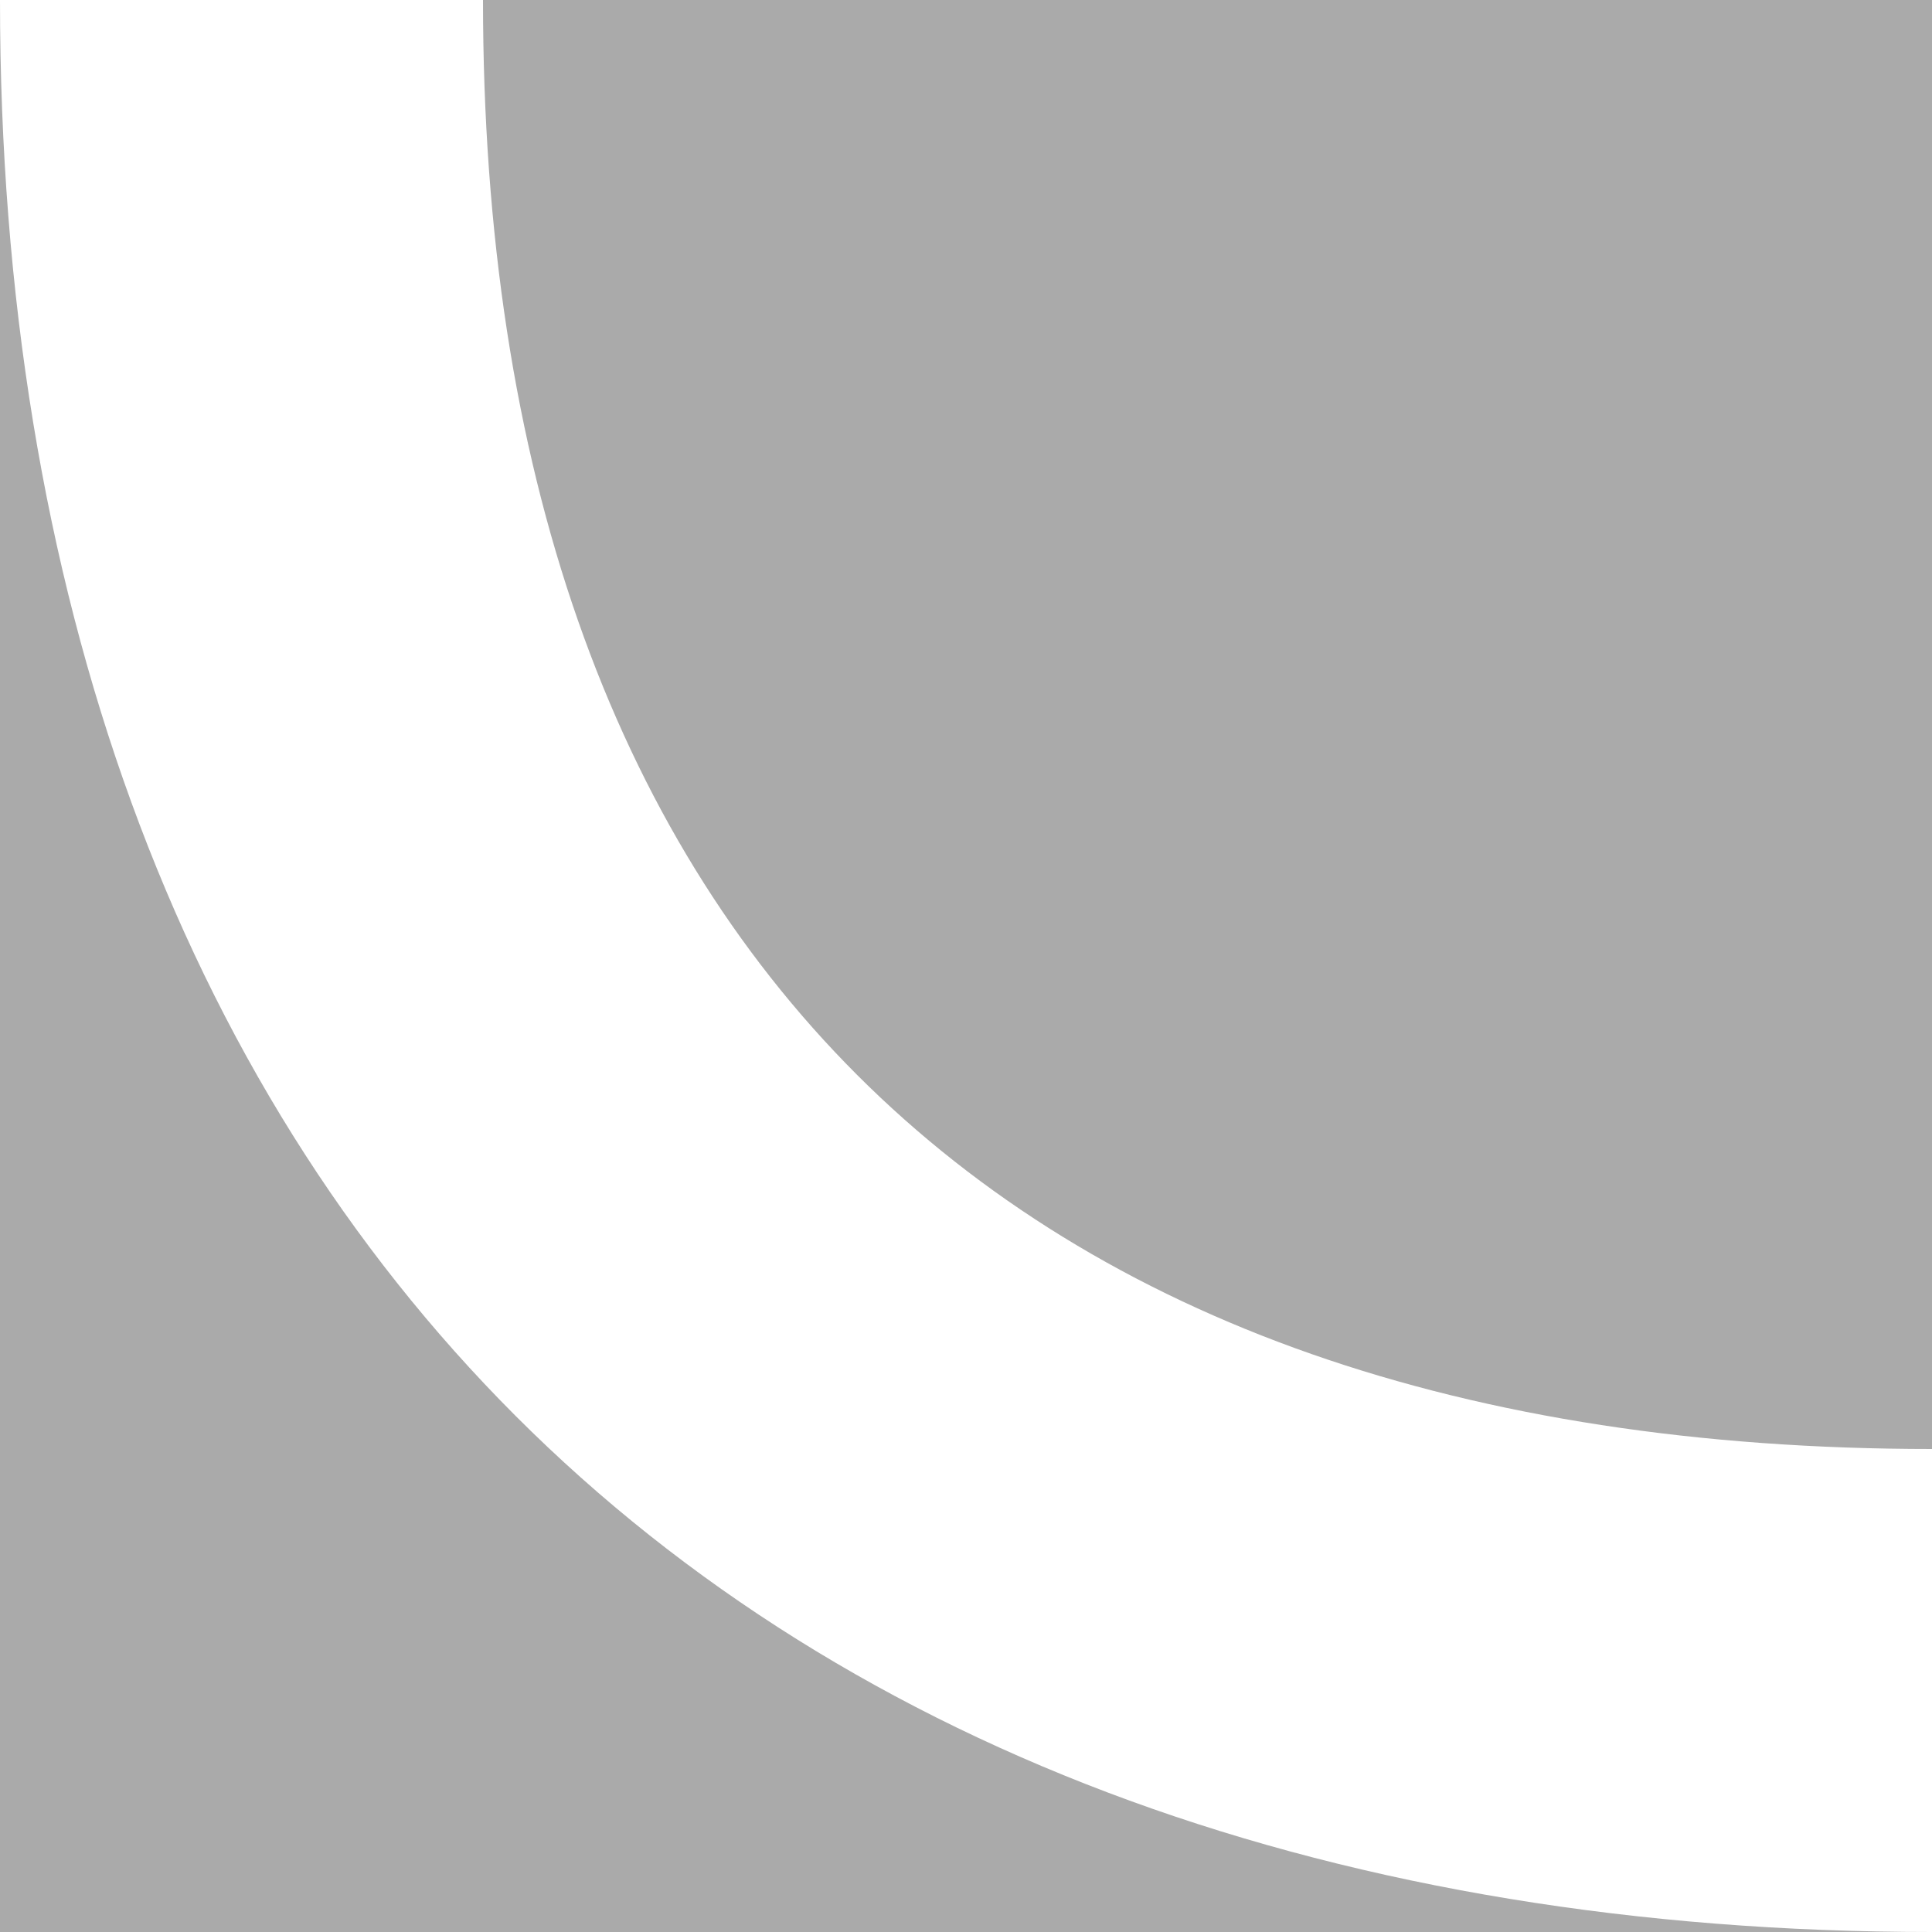
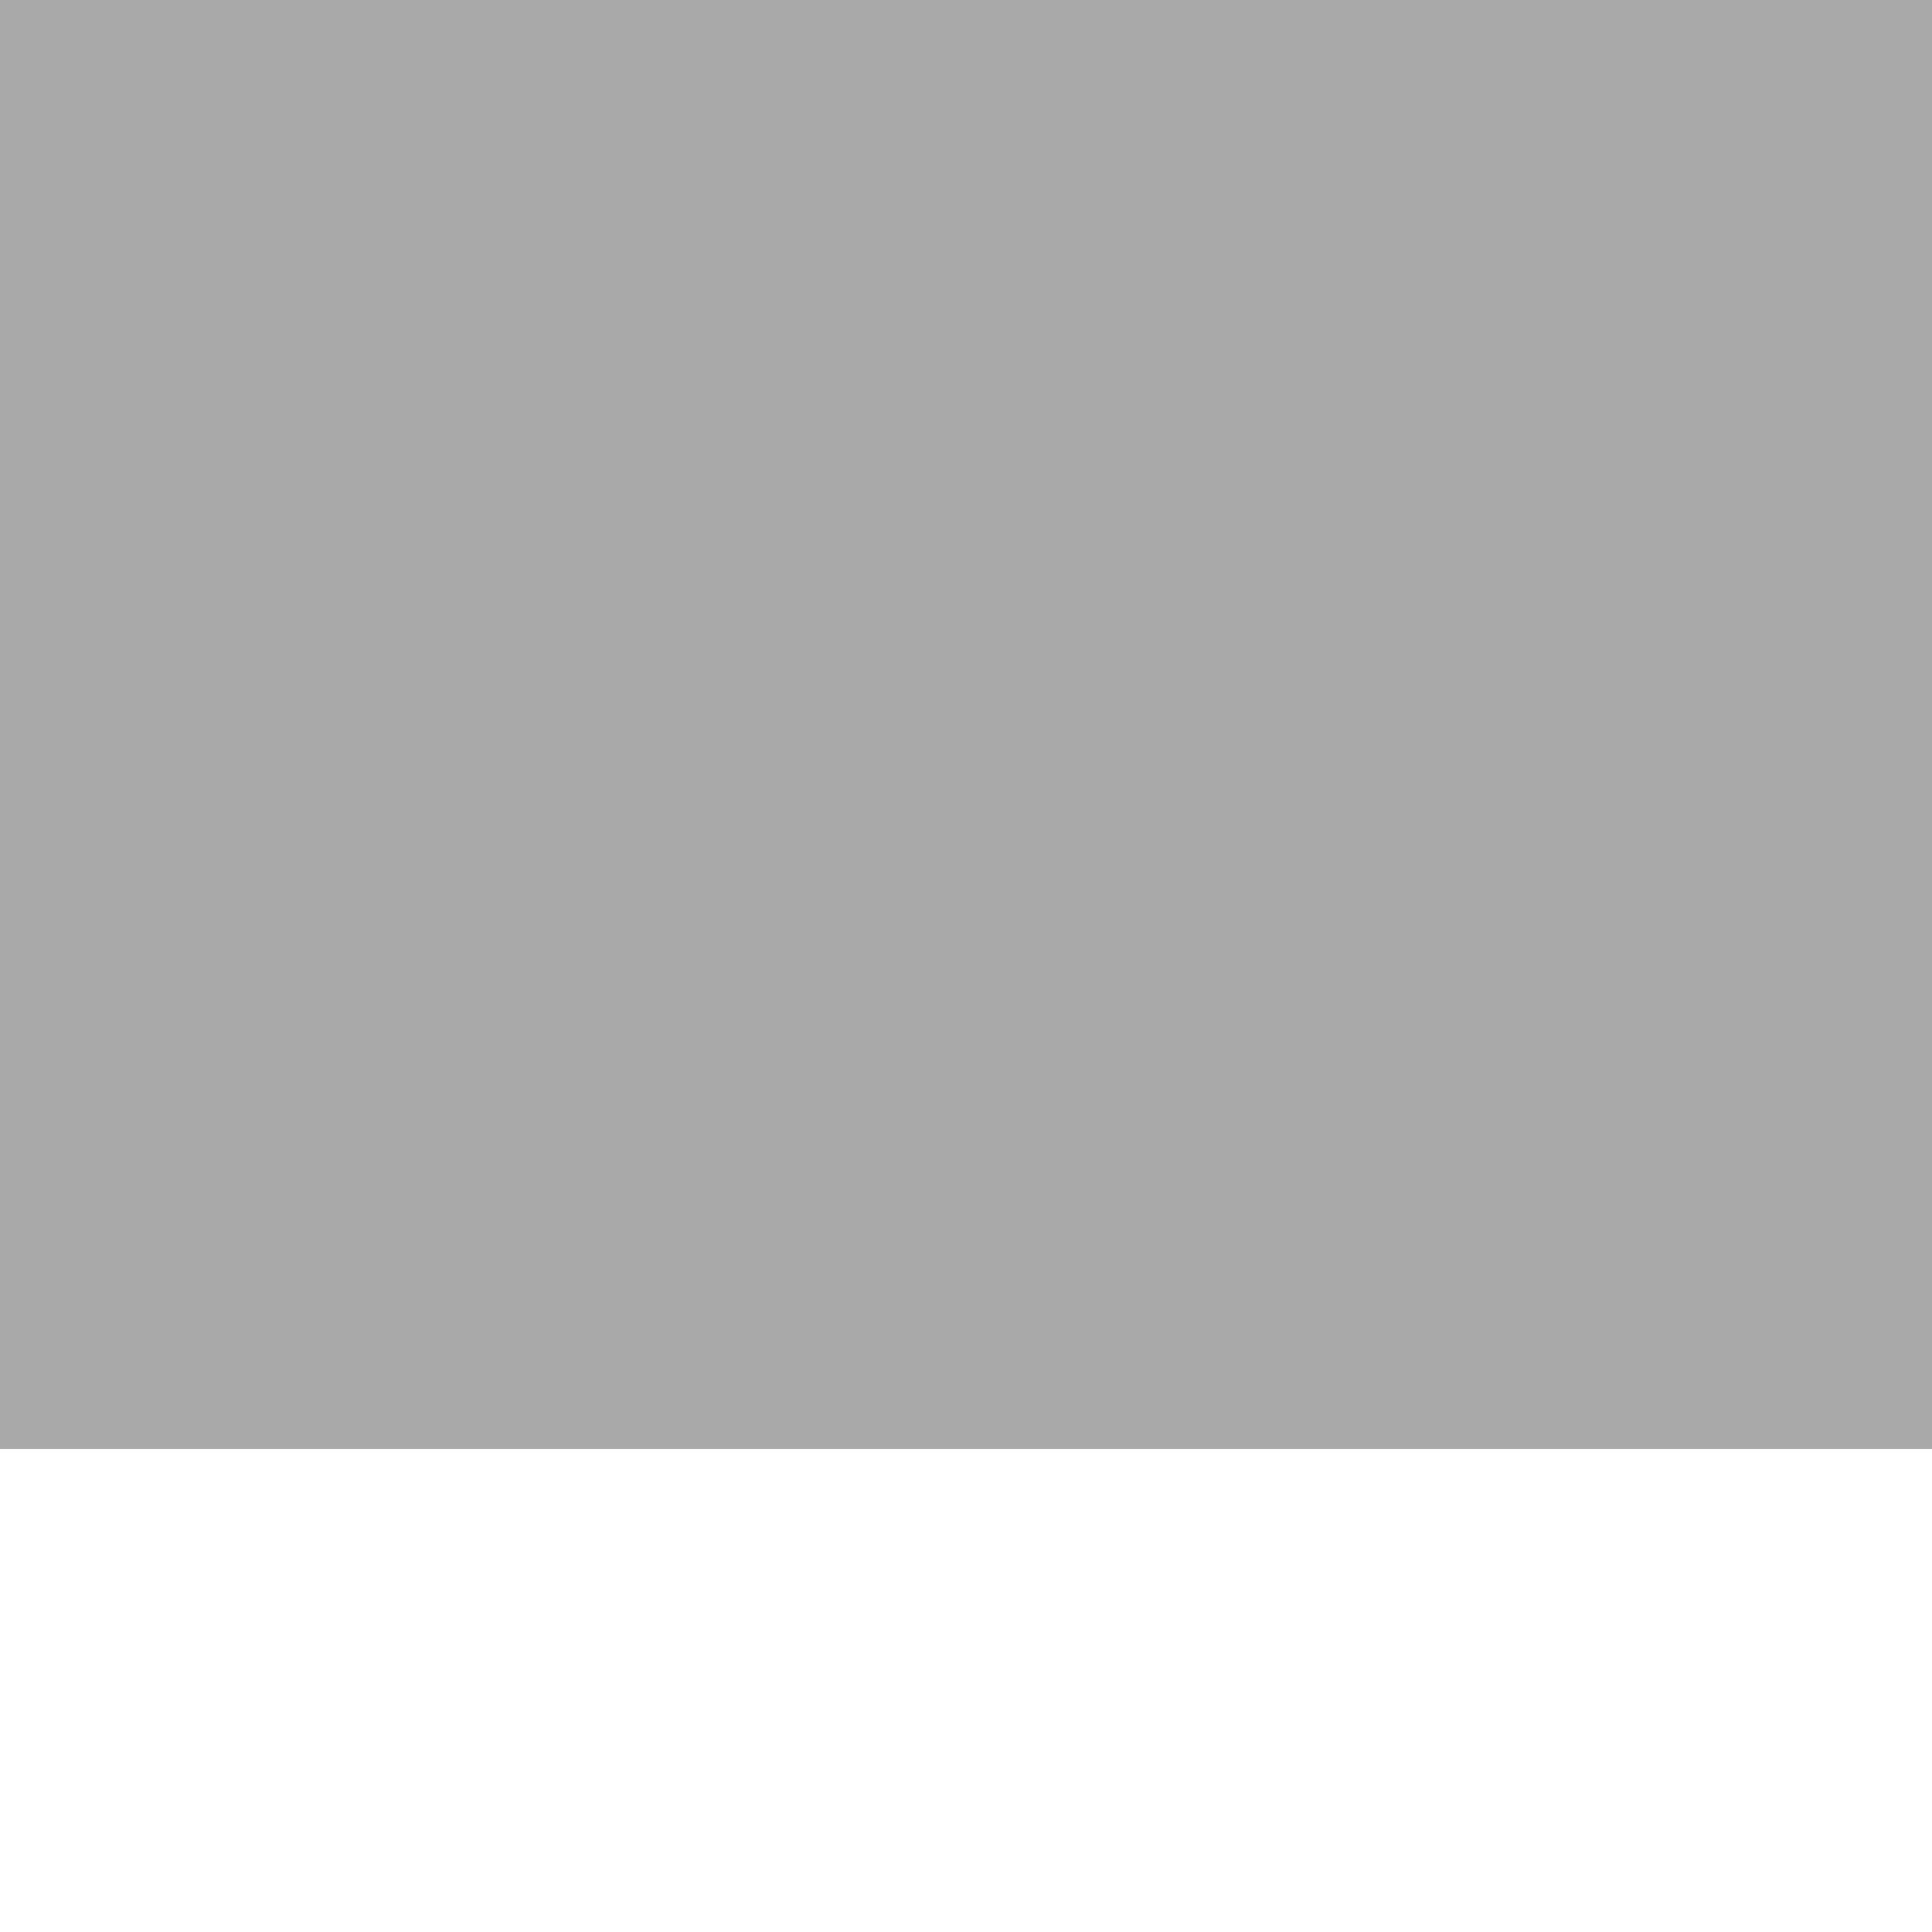
<svg xmlns="http://www.w3.org/2000/svg" version="1.1" id="layer1" x="0px" y="0px" viewBox="0 0 200 200" enable-background="new 0 0 200 200" xml:space="preserve">
  <g>
    <rect class="color1" fill="#AAAAAA" width="200" height="200" />
-     <path class="color0" fill="#FFFFFF" d="M200,200c-60.971,0-111.664-18.466-146.6-53.4C18.466,111.664,0,60.97,0,0h50  c0,96.728,53.271,150,150,150V200z" />
+     <rect class="color0" y="150" fill="#FFFFFF" width="200" height="50" />
  </g>
</svg>
